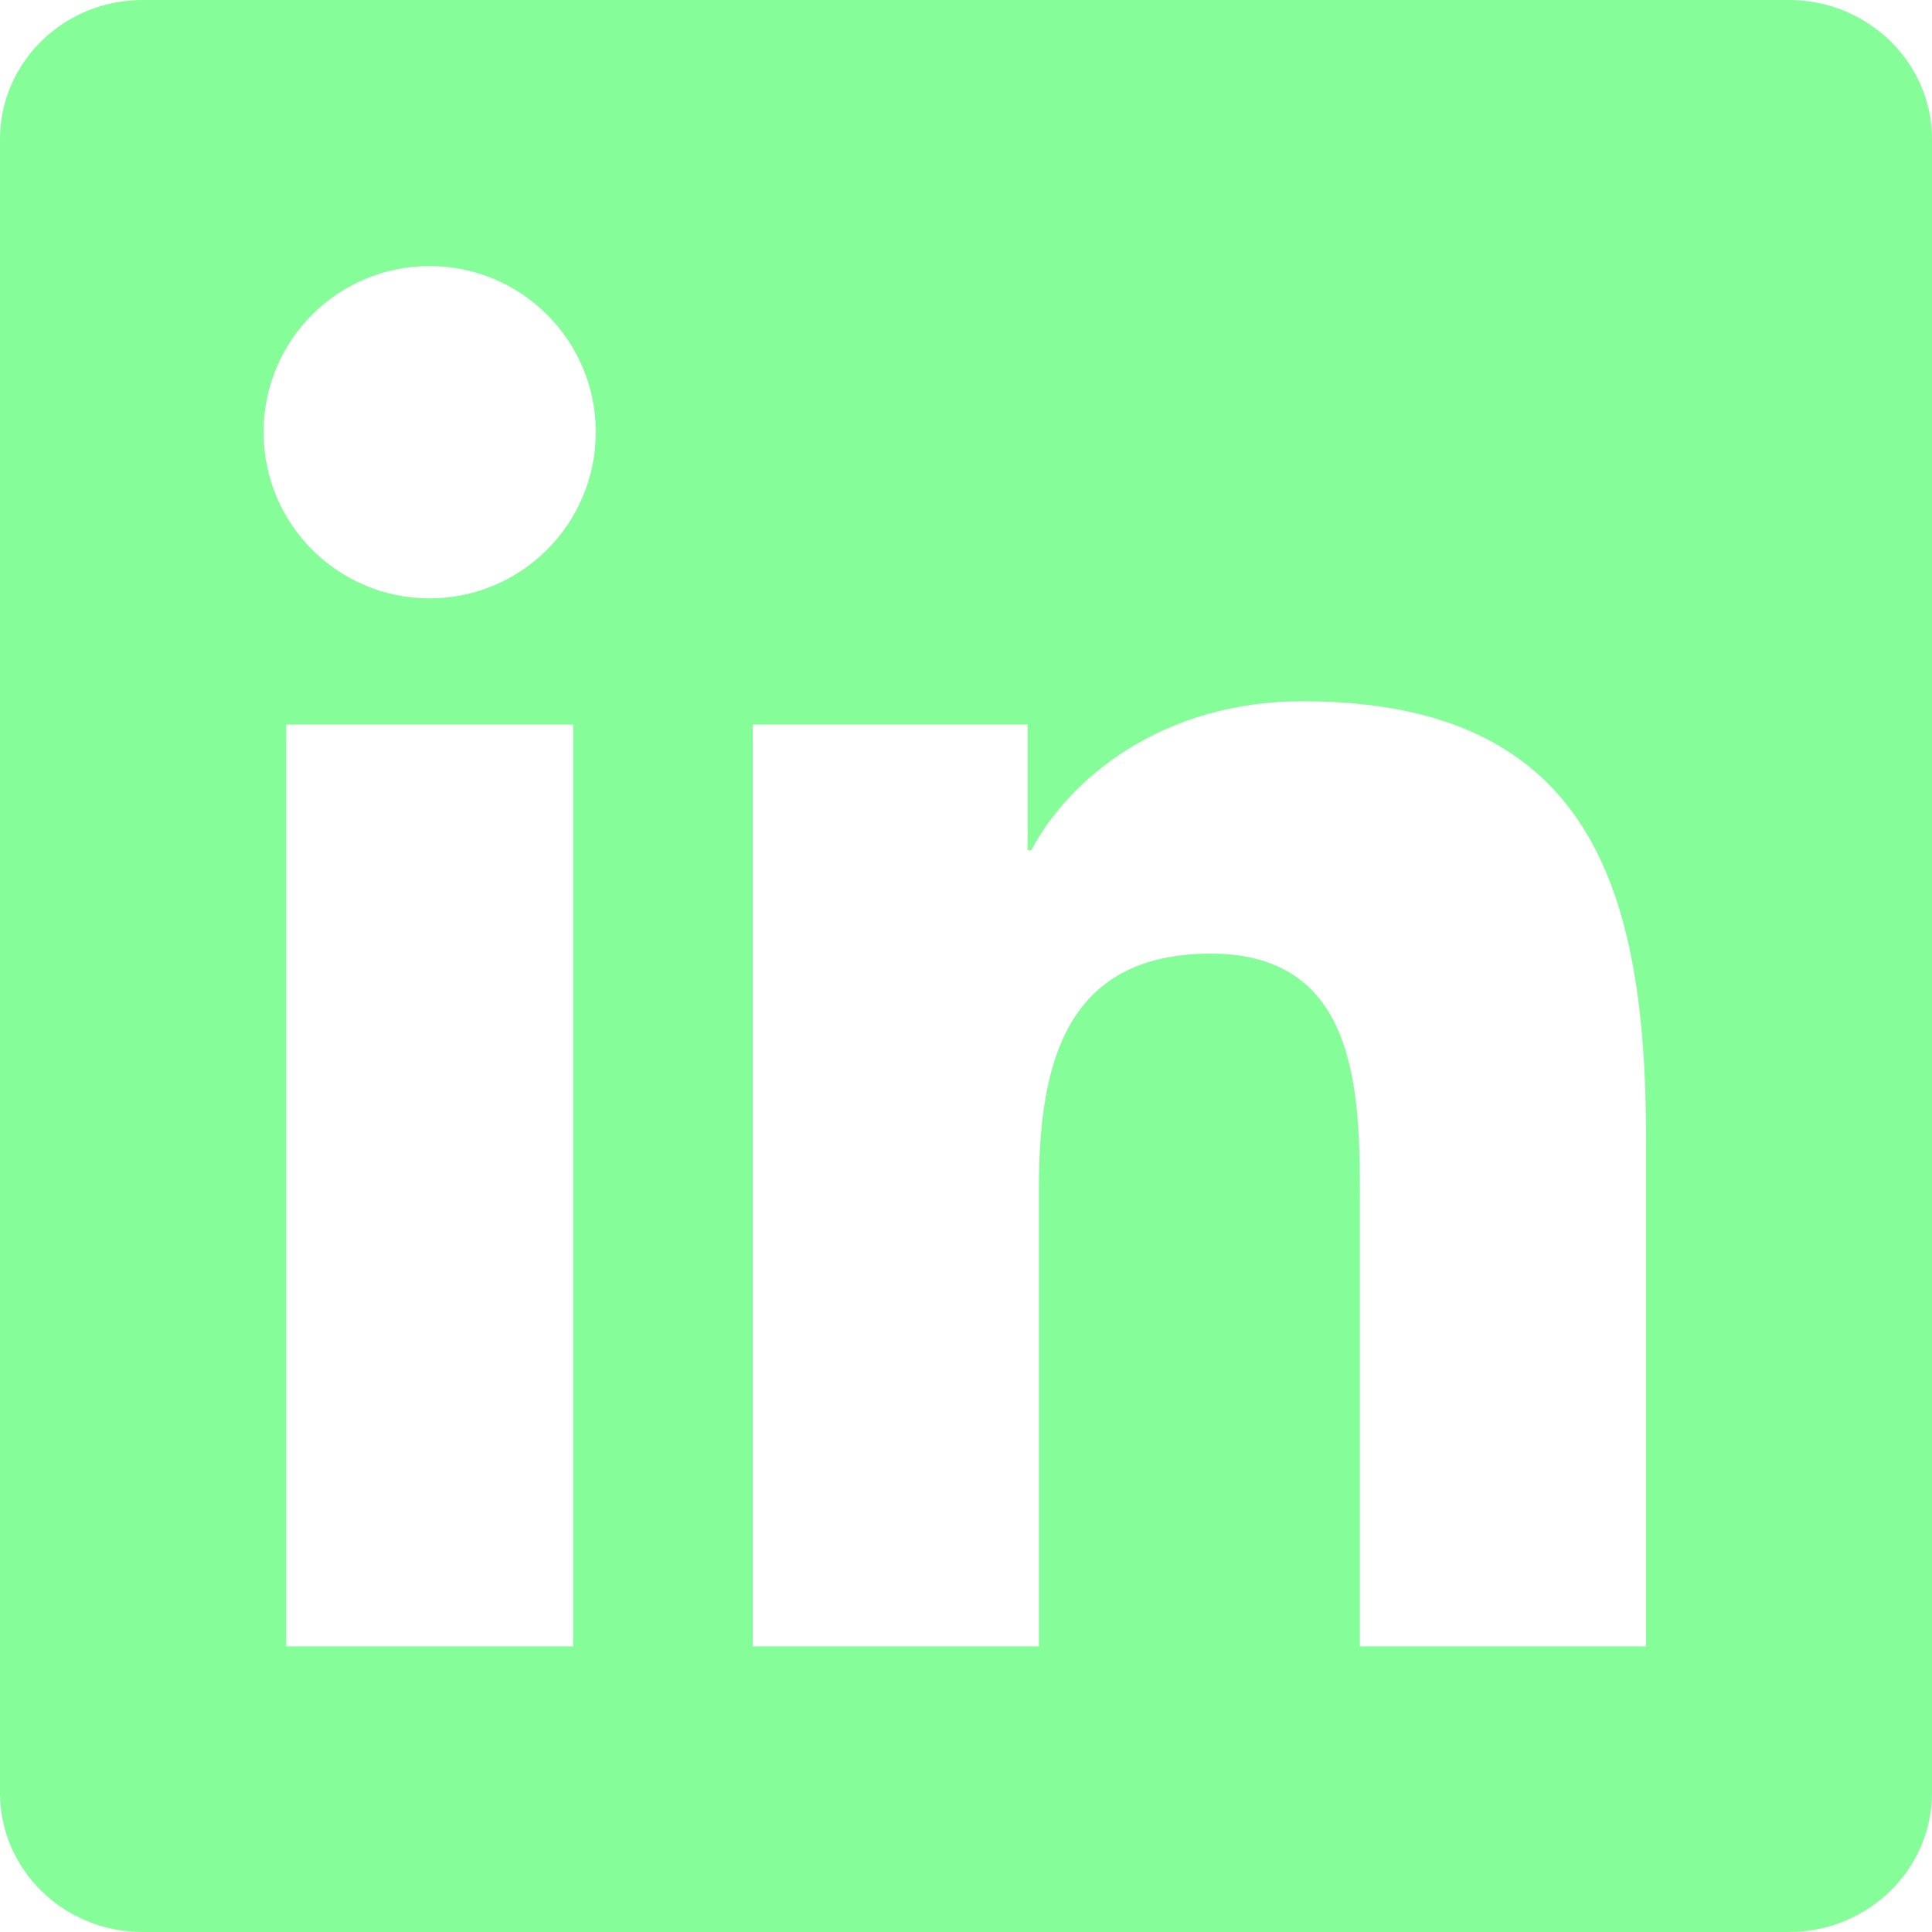
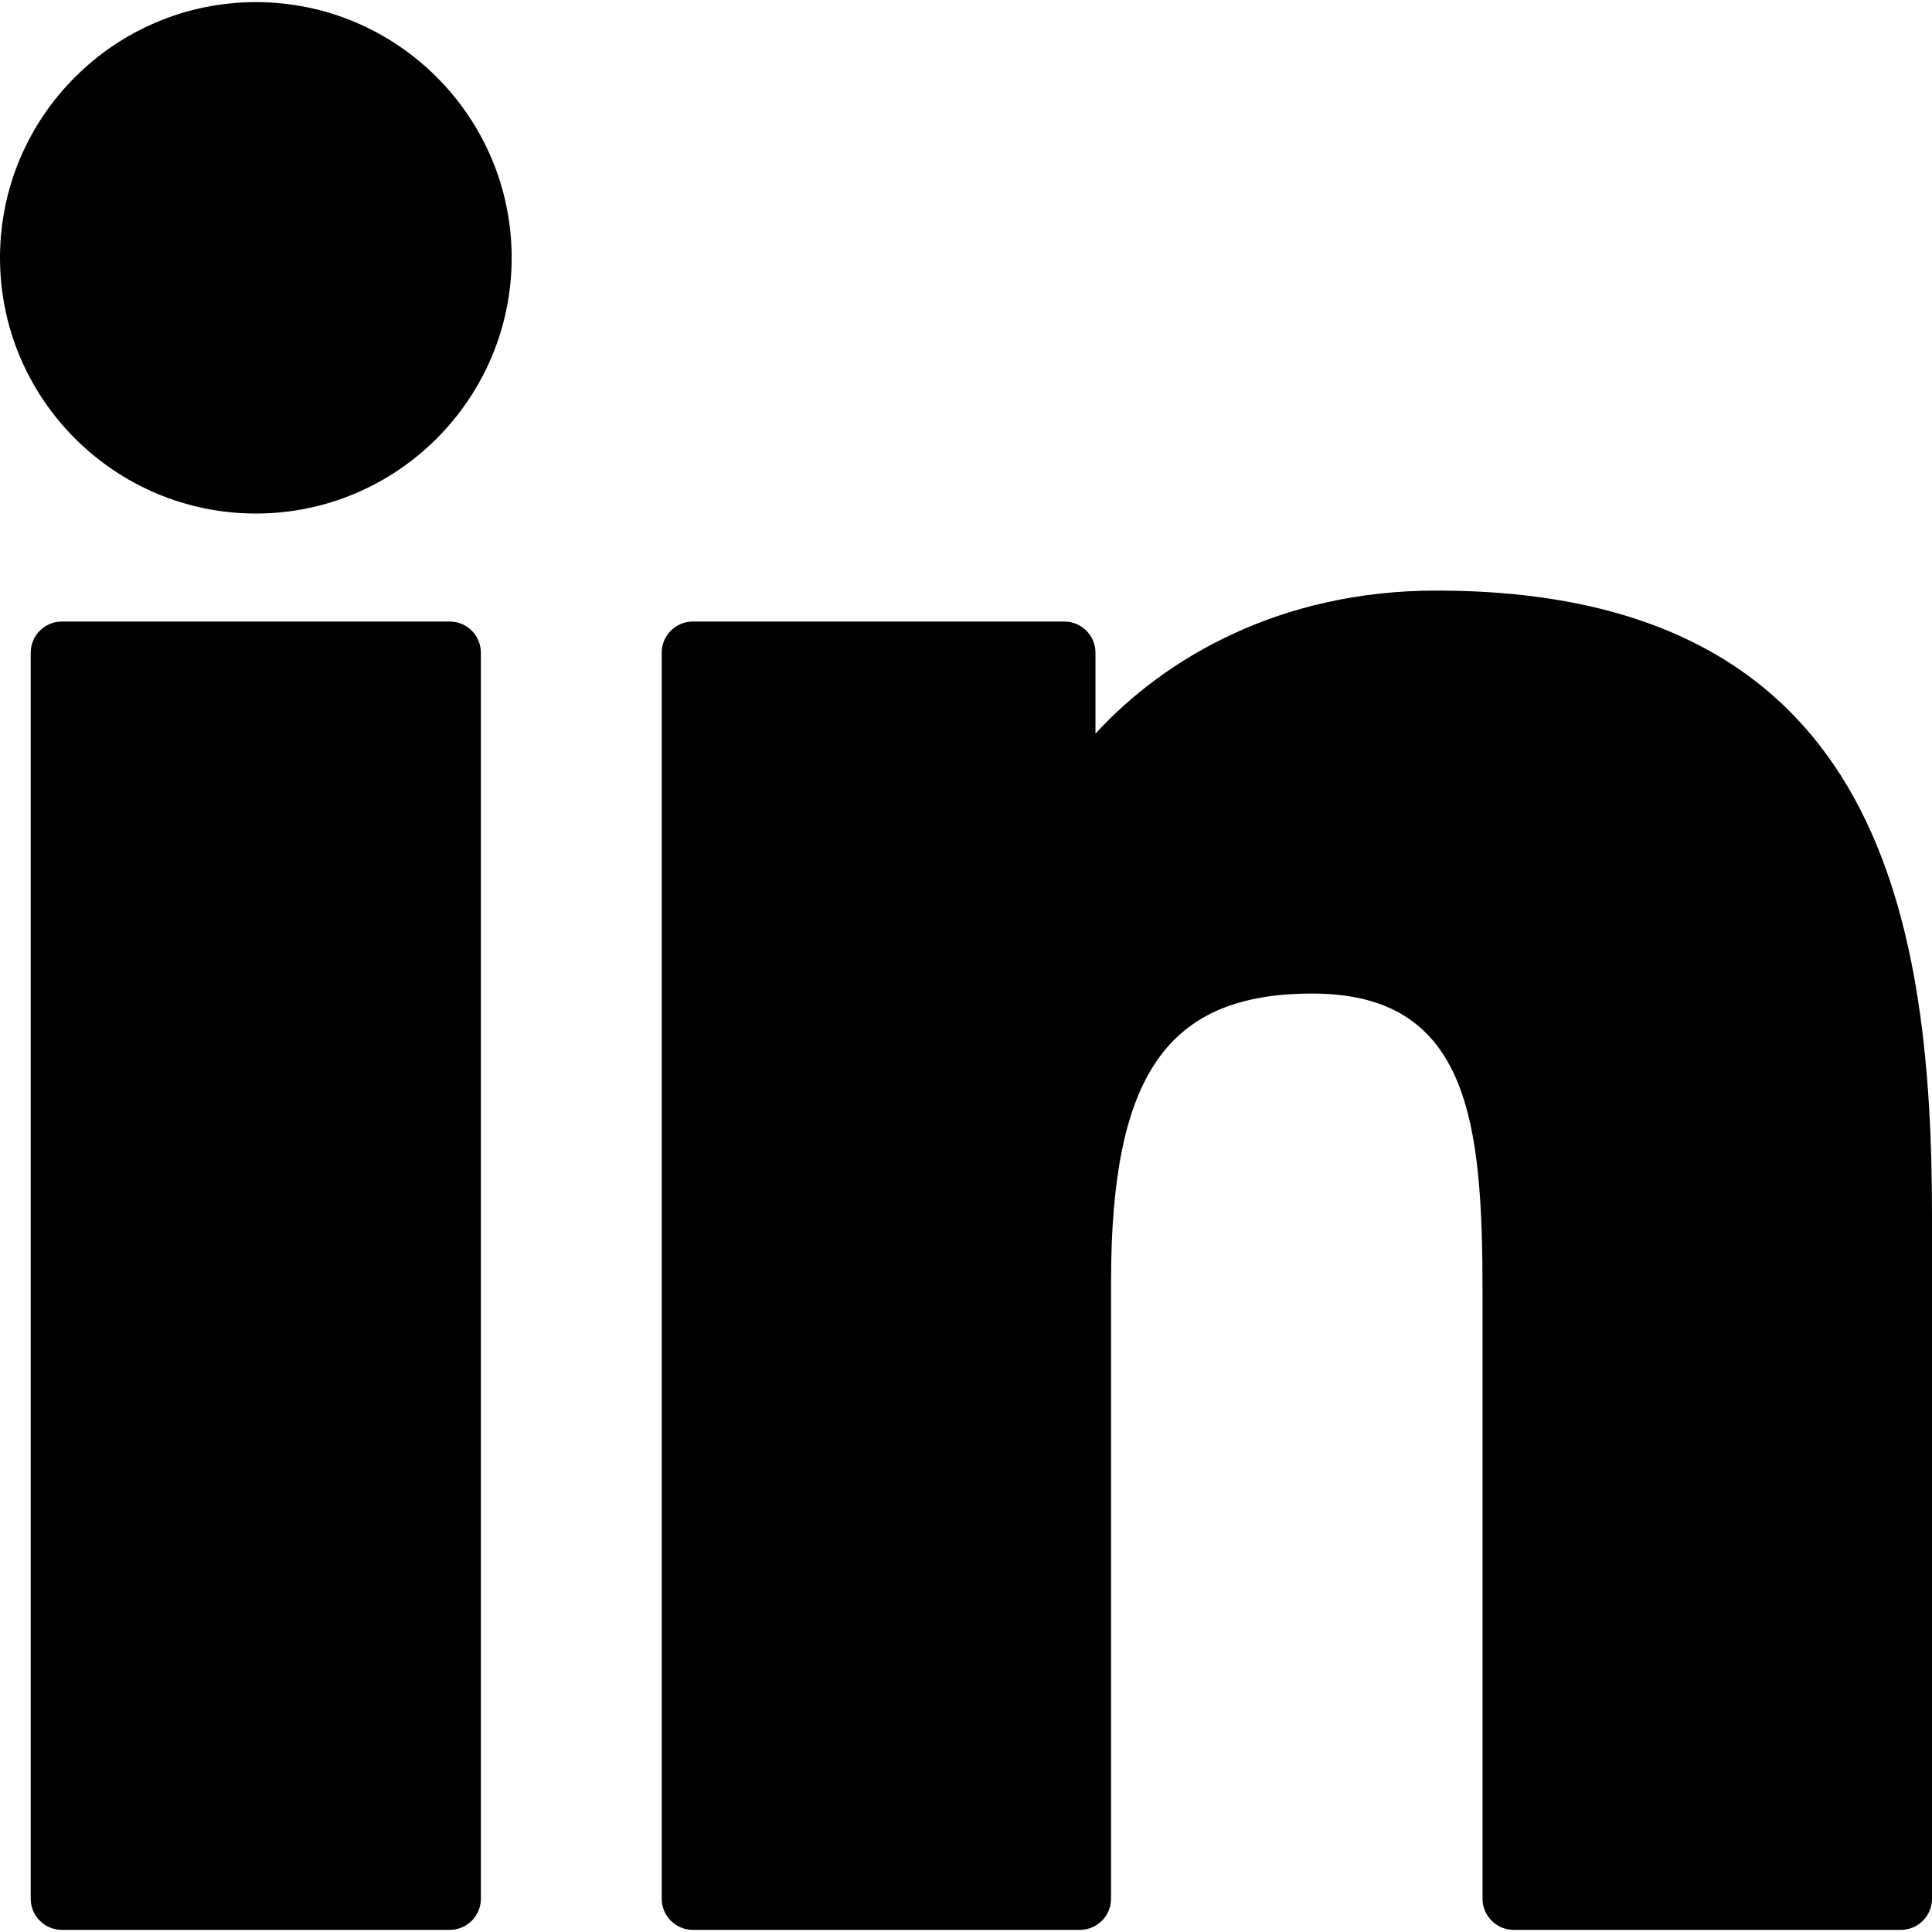
- <svg xmlns="http://www.w3.org/2000/svg" role="img" viewBox="0 0 24 24" fill="rgb(133, 253, 153)">
-   <path d="M20.447 20.452h-3.554v-5.569c0-1.328-.027-3.037-1.852-3.037-1.853 0-2.136 1.445-2.136 2.939v5.667H9.351V9h3.414v1.561h.046c.477-.9 1.637-1.85 3.37-1.85 3.601 0 4.267 2.37 4.267 5.455v6.286zM5.337 7.433c-1.144 0-2.063-.926-2.063-2.065 0-1.138.92-2.063 2.063-2.063 1.14 0 2.064.925 2.064 2.063 0 1.139-.925 2.065-2.064 2.065zm1.782 13.019H3.555V9h3.564v11.452zM22.225 0H1.771C.792 0 0 .774 0 1.729v20.542C0 23.227.792 24 1.771 24h20.451C23.2 24 24 23.227 24 22.271V1.729C24 .774 23.2 0 22.222 0h.003z" />
+ <svg xmlns="http://www.w3.org/2000/svg" version="1.1" id="Layer_1" x="0px" y="0px" viewBox="0 0 310 310" style="enable-background:new 0 0 310 310;" xml:space="preserve">
+   <g id="XMLID_801_">
+     <path id="XMLID_802_" d="M72.16,99.73H9.927c-2.762,0-5,2.239-5,5v199.928c0,2.762,2.238,5,5,5H72.16c2.762,0,5-2.238,5-5V104.73   C77.16,101.969,74.922,99.73,72.16,99.73z" />
+     <path id="XMLID_803_" d="M41.066,0.341C18.422,0.341,0,18.743,0,41.362C0,63.991,18.422,82.4,41.066,82.4   c22.626,0,41.033-18.41,41.033-41.038C82.1,18.743,63.692,0.341,41.066,0.341z" />
+     <path id="XMLID_804_" d="M230.454,94.761c-24.995,0-43.472,10.745-54.679,22.954V104.73c0-2.761-2.238-5-5-5h-59.599   c-2.762,0-5,2.239-5,5v199.928c0,2.762,2.238,5,5,5h62.097c2.762,0,5-2.238,5-5v-98.918c0-33.333,9.054-46.319,32.29-46.319   c25.306,0,27.317,20.818,27.317,48.034v97.204c0,2.762,2.238,5,5,5H305c2.762,0,5-2.238,5-5V194.995   C310,145.43,300.549,94.761,230.454,94.761z" />
+   </g>
+   <g>
+ </g>
+   <g>
+ </g>
+   <g>
+ </g>
+   <g>
+ </g>
+   <g>
+ </g>
+   <g>
+ </g>
+   <g>
+ </g>
+   <g>
+ </g>
+   <g>
+ </g>
+   <g>
+ </g>
+   <g>
+ </g>
+   <g>
+ </g>
+   <g>
+ </g>
+   <g>
+ </g>
+   <g>
+ </g>
</svg>
